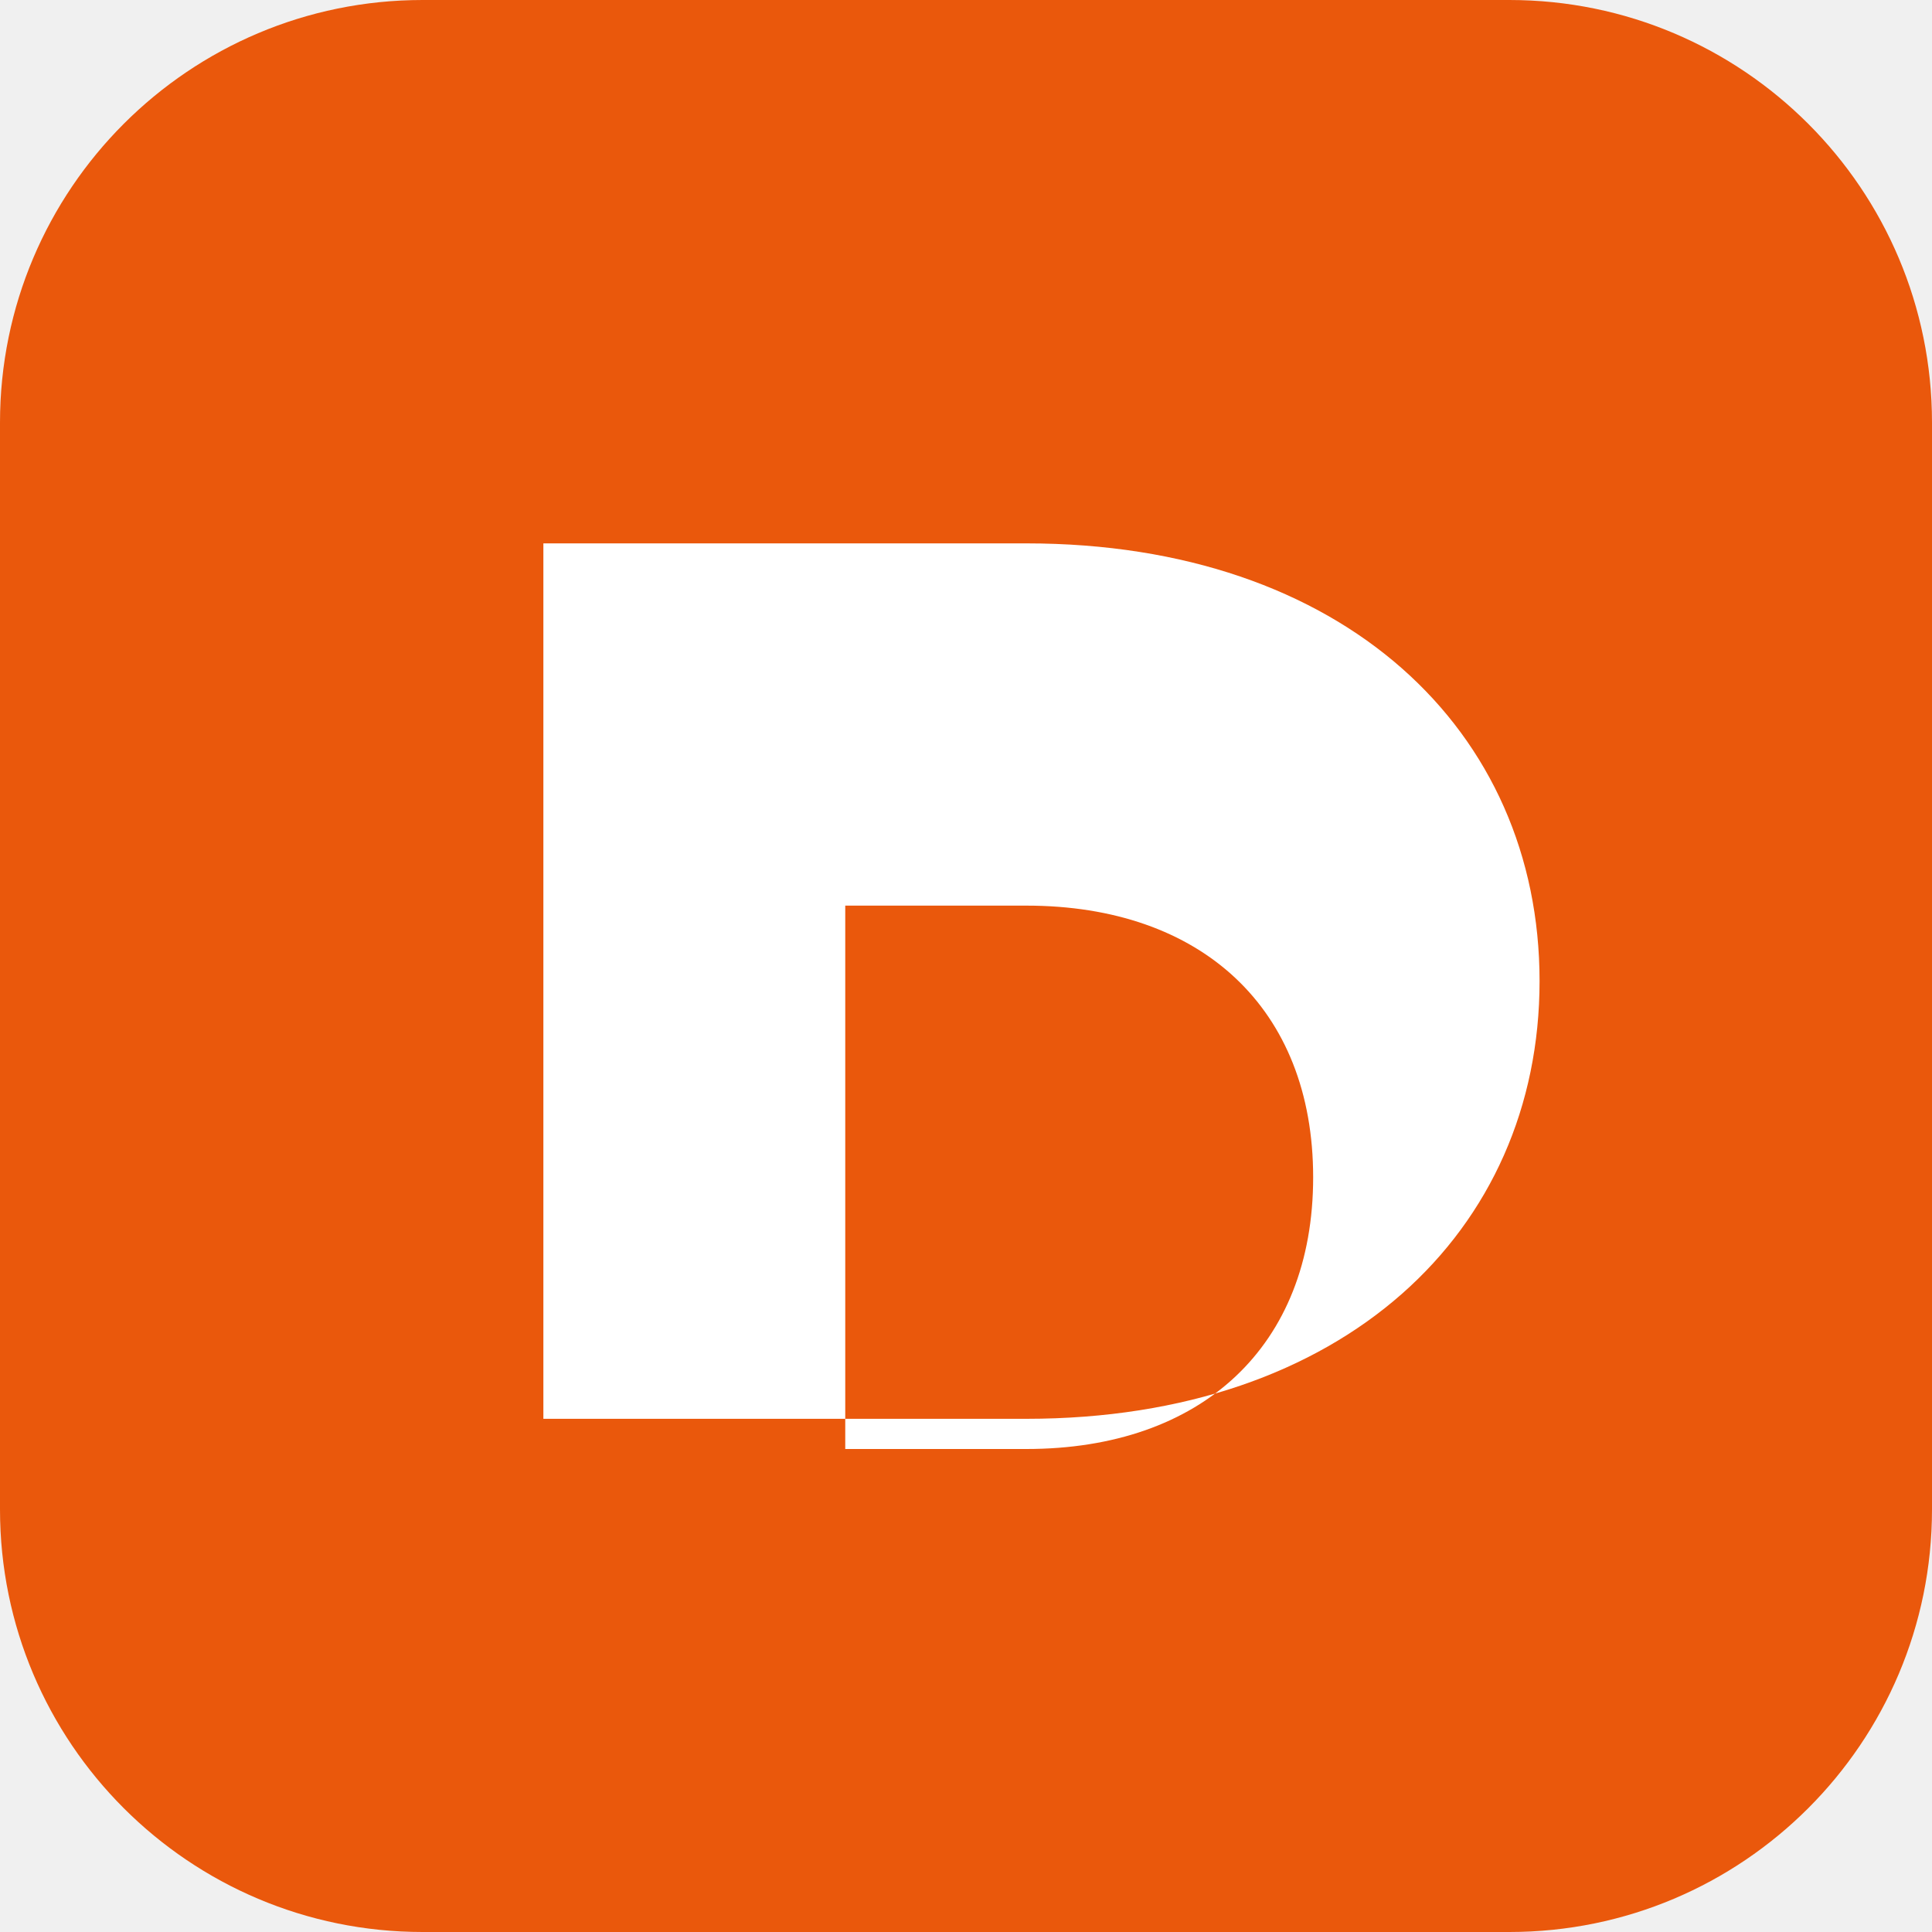
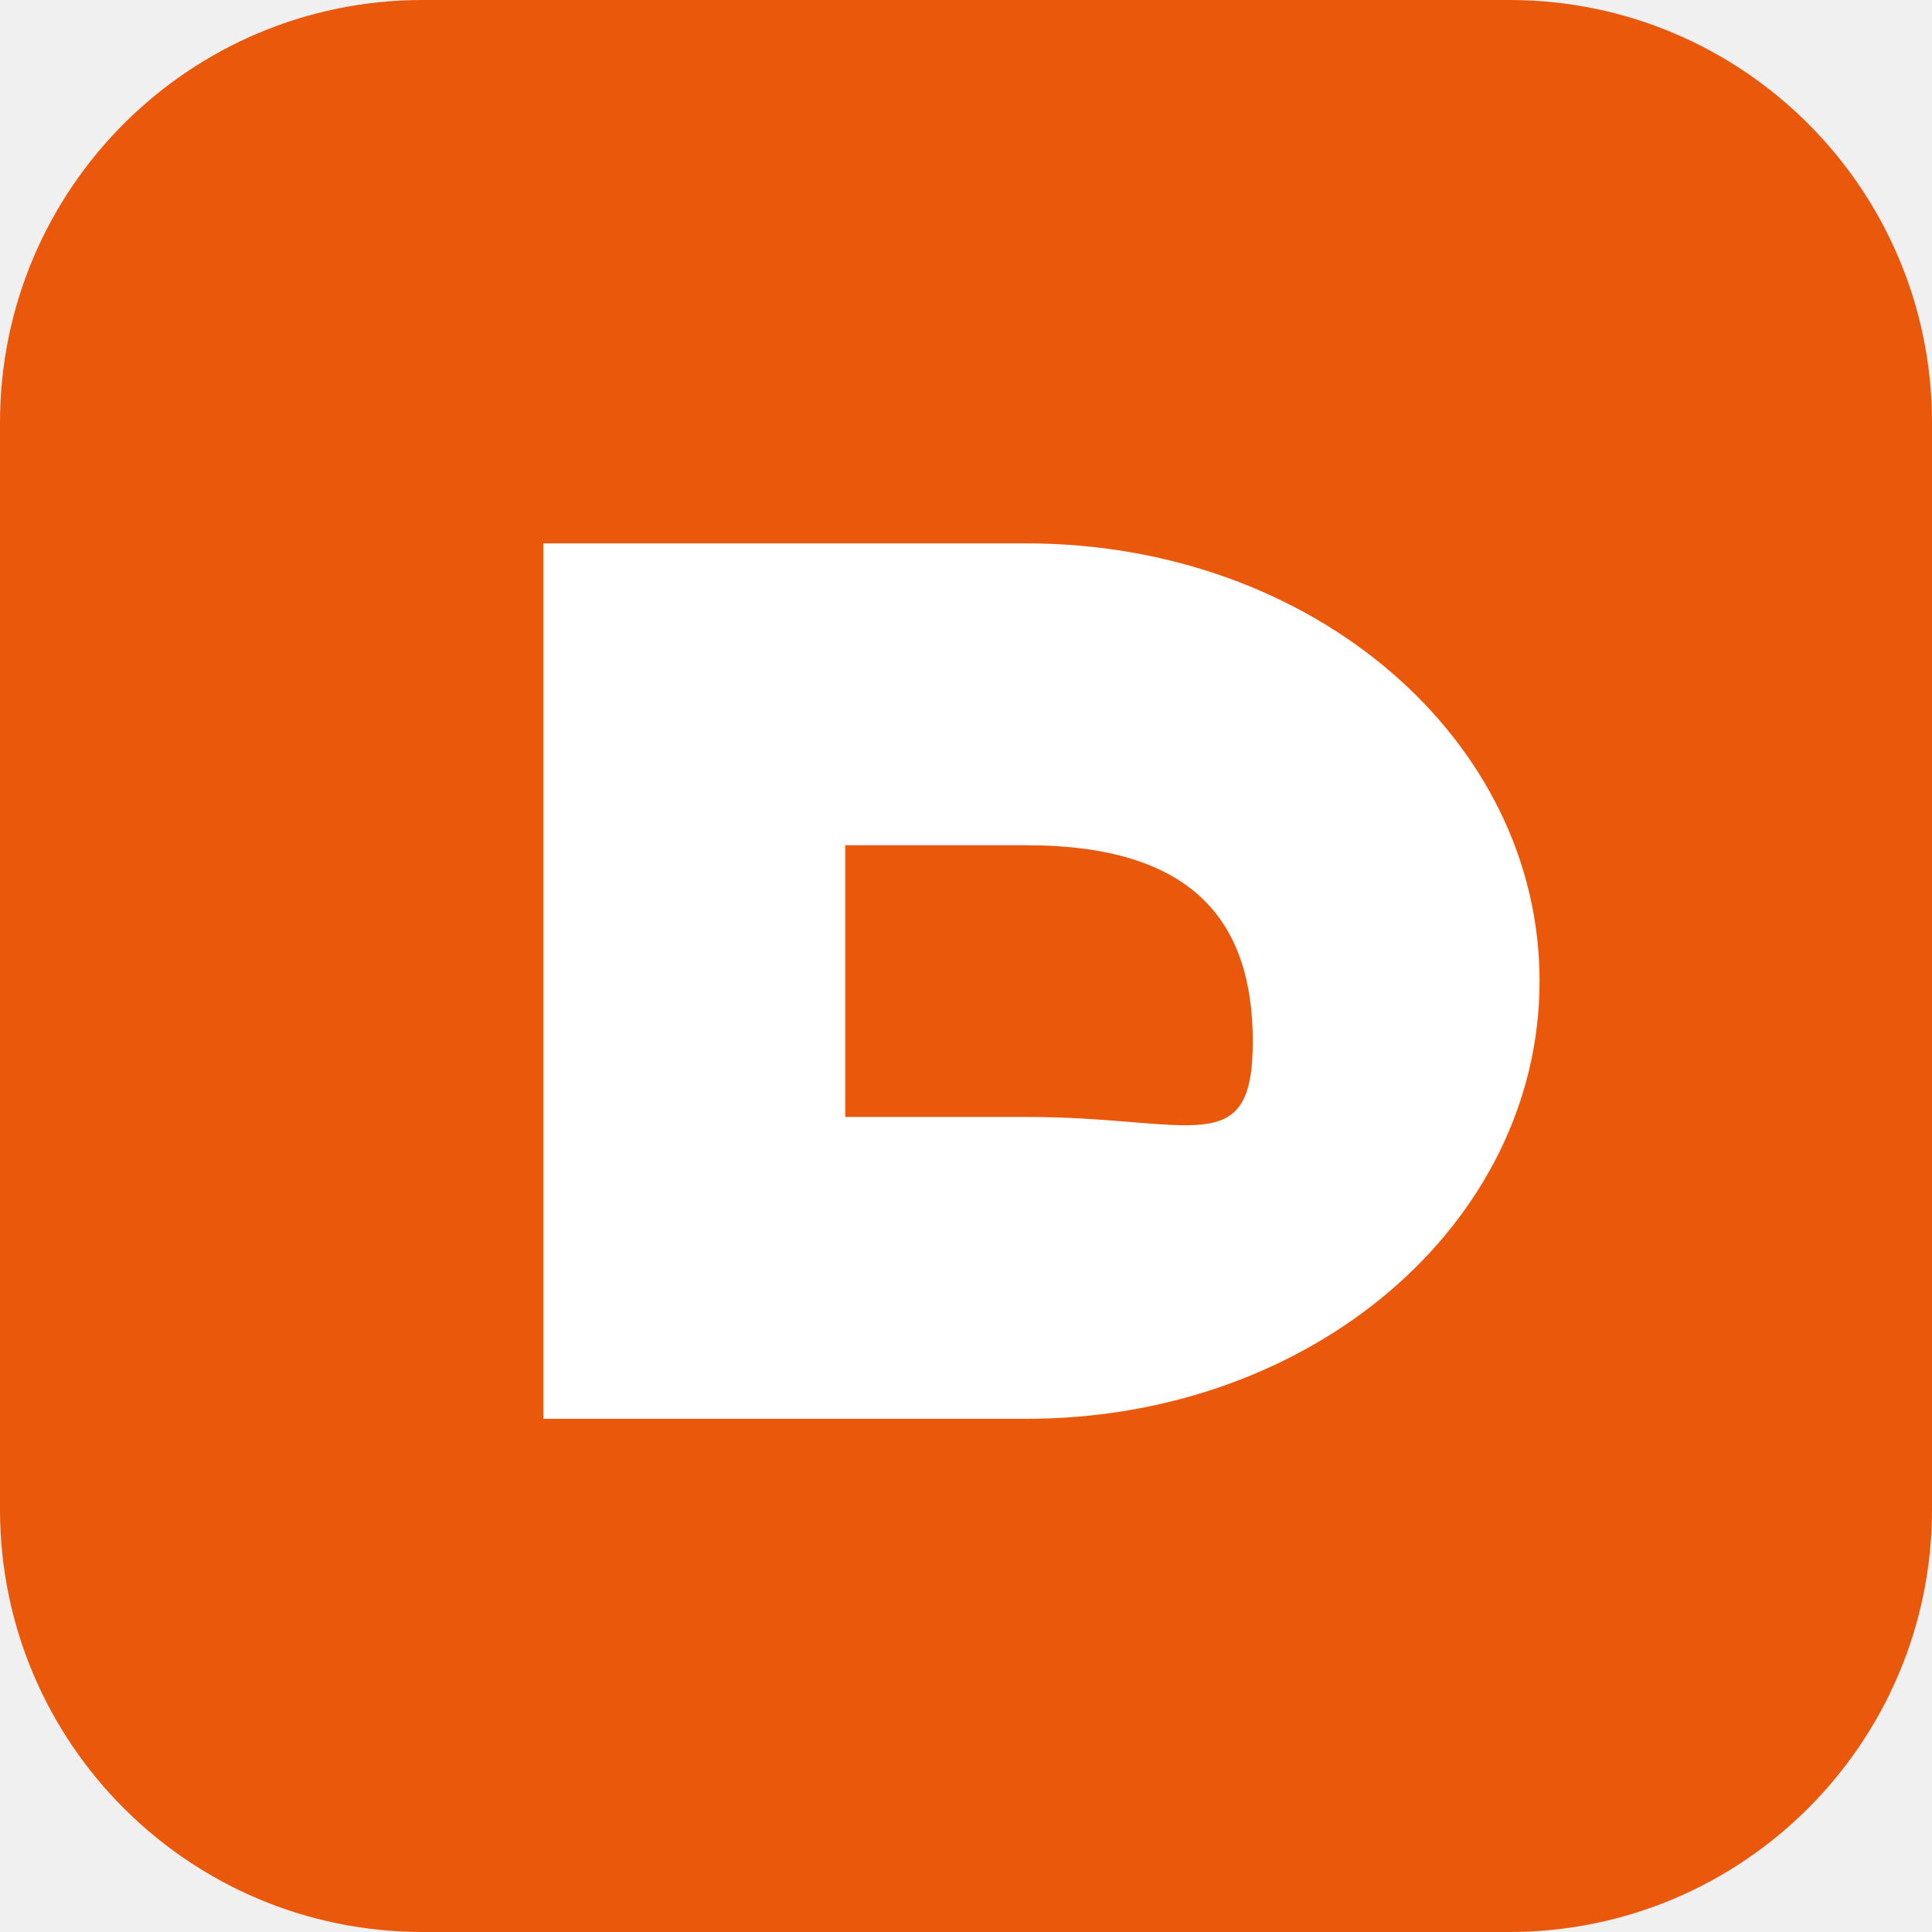
<svg xmlns="http://www.w3.org/2000/svg" viewBox="0 0 64 64" fill="none" role="img" aria-label="Dent Education">
  <rect width="64" height="64" rx="14" fill="#EA580C" />
-   <path d="M18 18h16c10.5 0 17 6.2 17 14.5S44.5 47 34 47H18V18zm10 10v20h6c5.8 0 9.5-3.4 9.5-9s-3.7-9-9.5-9h-6z" fill="#fff" />
+   <path fill="#fff" fill-rule="evenodd" d="M18 18h16c9.5 0 17 6.5 17 14.5S43.5 47 34 47H18V18ZM28 28h6c5.5 0 7.5 2.5 7.5 6.5S39.5 37 34 37H28V28Z" />
</svg>
